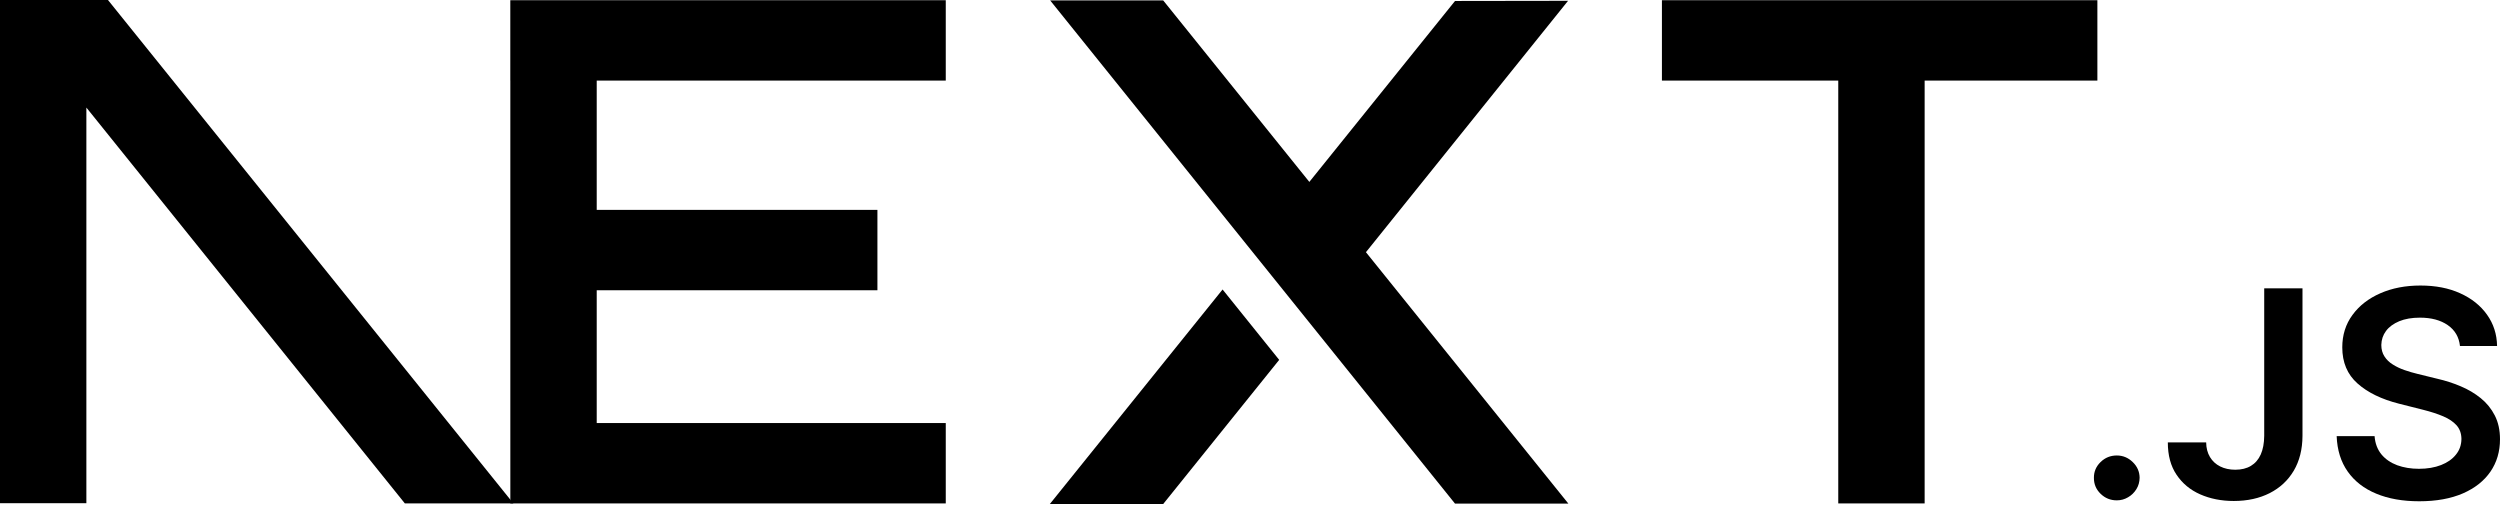
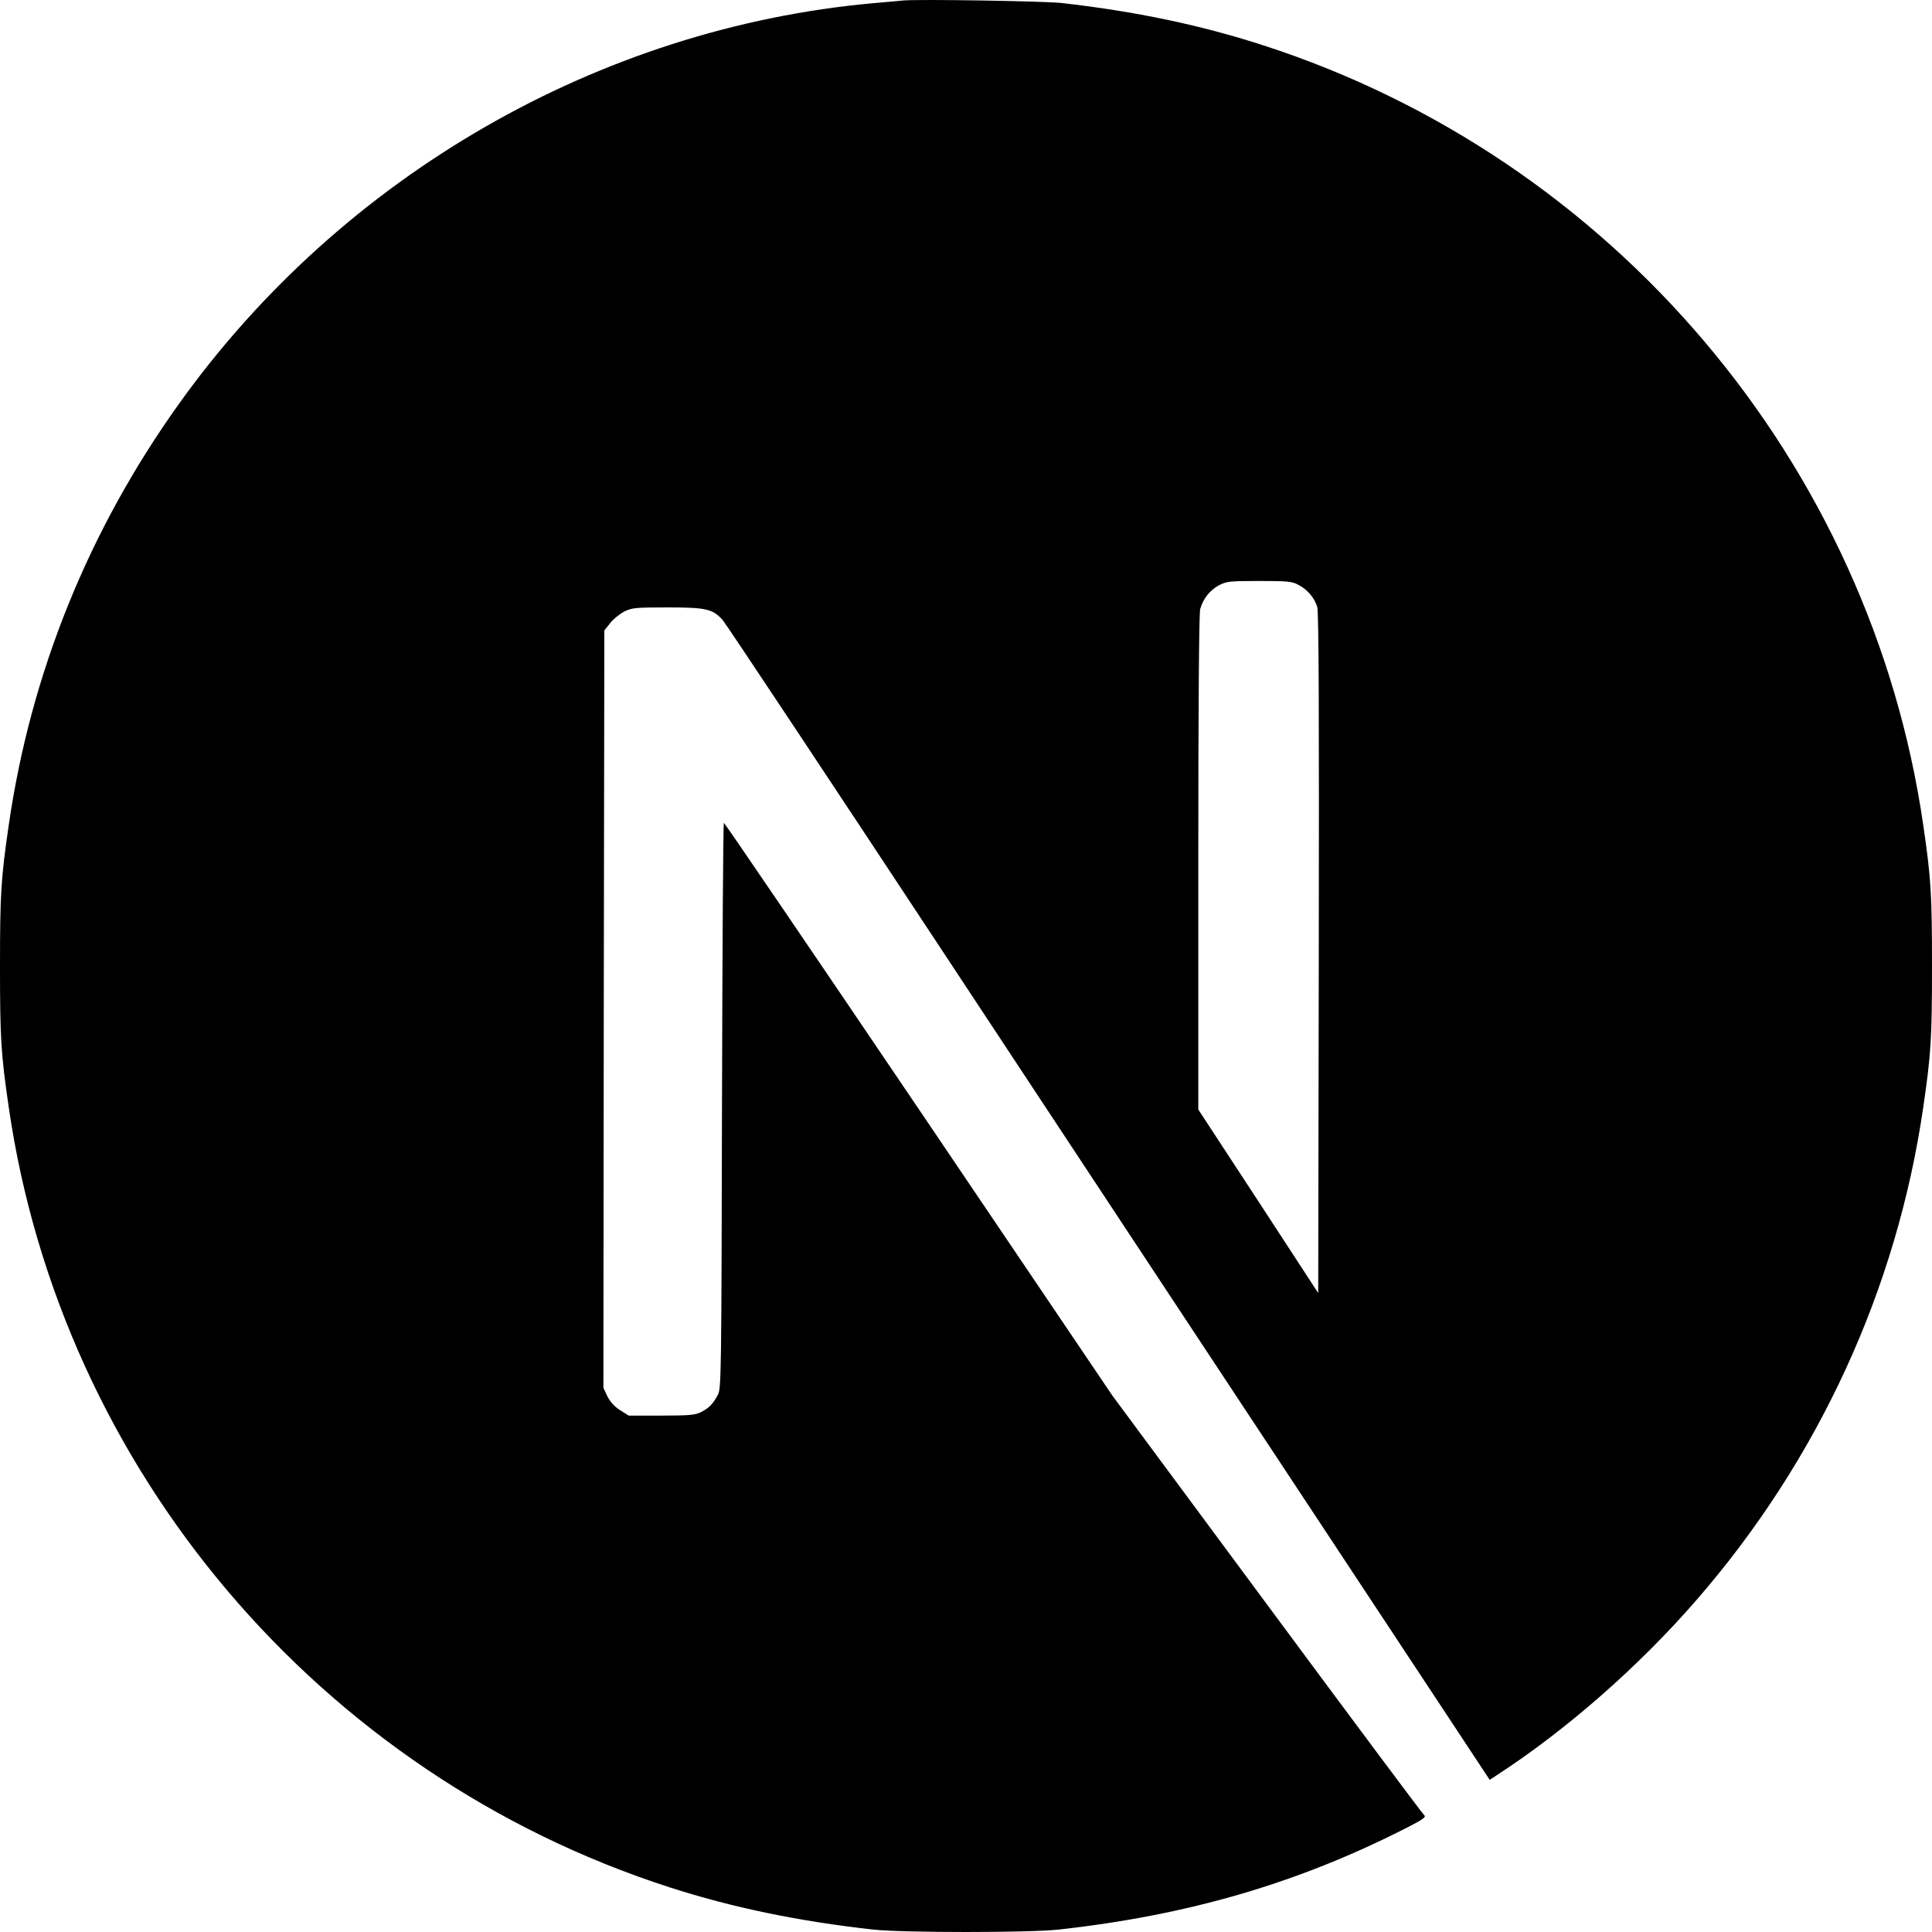
- <svg xmlns="http://www.w3.org/2000/svg" width="394" height="80" viewBox="0 0 394 80" fill="none">
-   <path d="M261.919 0.033H330.547V12.7H303.323V79.339H289.71V12.7H261.919V0.033Z" fill="black" />
-   <path d="M149.052 0.033V12.7H94.042V33.077H138.281V45.744H94.042V66.672H149.052V79.339H80.43V12.7H80.424V0.033H149.052Z" fill="black" />
-   <path d="M183.32 0.066H165.506L229.312 79.372H247.178L215.271 39.746L247.127 0.127L229.312 0.154L206.352 28.67L183.32 0.066Z" fill="black" />
-   <path d="M201.6 56.715L192.679 45.623L165.455 79.433H183.32L201.6 56.715Z" fill="black" />
-   <path fill-rule="evenodd" clip-rule="evenodd" d="M80.907 79.339L17.015 0H0V79.306H13.612V16.952L63.807 79.339H80.907Z" fill="black" />
-   <path d="M333.607 78.855C332.61 78.855 331.762 78.509 331.052 77.819C330.342 77.128 329.991 76.292 330 75.301C329.991 74.338 330.342 73.511 331.052 72.82C331.762 72.129 332.61 71.784 333.607 71.784C334.566 71.784 335.405 72.129 336.115 72.82C336.835 73.511 337.194 74.338 337.204 75.301C337.194 75.955 337.028 76.555 336.696 77.091C336.355 77.637 335.922 78.064 335.377 78.373C334.842 78.691 334.252 78.855 333.607 78.855Z" fill="black" />
-   <path d="M356.84 45.445H362.872V68.685C362.863 70.82 362.401 72.647 361.498 74.183C360.585 75.719 359.321 76.891 357.698 77.719C356.084 78.536 354.193 78.955 352.044 78.955C350.079 78.955 348.318 78.6 346.75 77.909C345.182 77.219 343.937 76.183 343.024 74.819C342.101 73.456 341.649 71.757 341.649 69.721H347.691C347.7 70.611 347.903 71.384 348.29 72.029C348.677 72.674 349.212 73.165 349.895 73.51C350.586 73.856 351.38 74.029 352.274 74.029C353.243 74.029 354.073 73.829 354.746 73.42C355.419 73.02 355.936 72.42 356.296 71.62C356.646 70.829 356.831 69.848 356.84 68.685V45.445Z" fill="black" />
-   <path d="M387.691 54.534C387.544 53.125 386.898 52.025 385.773 51.244C384.638 50.453 383.172 50.062 381.373 50.062C380.11 50.062 379.022 50.253 378.118 50.626C377.214 51.008 376.513 51.516 376.033 52.162C375.554 52.807 375.314 53.543 375.295 54.37C375.295 55.061 375.461 55.661 375.784 56.161C376.107 56.67 376.54 57.097 377.103 57.442C377.656 57.797 378.274 58.087 378.948 58.324C379.63 58.56 380.313 58.76 380.995 58.924L384.14 59.696C385.404 59.987 386.631 60.378 387.802 60.878C388.973 61.368 390.034 61.995 390.965 62.75C391.897 63.504 392.635 64.413 393.179 65.476C393.723 66.54 394 67.785 394 69.221C394 71.157 393.502 72.856 392.496 74.329C391.491 75.792 390.043 76.937 388.143 77.764C386.252 78.582 383.965 79 381.272 79C378.671 79 376.402 78.6 374.493 77.8C372.575 77.01 371.08 75.846 370.001 74.319C368.922 72.793 368.341 70.929 368.258 68.739H374.235C374.318 69.884 374.687 70.839 375.314 71.611C375.95 72.374 376.78 72.938 377.795 73.32C378.819 73.692 379.962 73.883 381.226 73.883C382.545 73.883 383.707 73.683 384.712 73.292C385.708 72.902 386.492 72.356 387.055 71.647C387.627 70.948 387.913 70.121 387.922 69.175C387.913 68.312 387.654 67.594 387.156 67.03C386.649 66.467 385.948 65.994 385.053 65.613C384.15 65.231 383.098 64.886 381.899 64.586L378.081 63.622C375.323 62.922 373.137 61.859 371.541 60.432C369.937 59.005 369.143 57.115 369.143 54.743C369.143 52.798 369.678 51.089 370.758 49.626C371.827 48.163 373.294 47.027 375.148 46.218C377.011 45.4 379.114 45 381.456 45C383.836 45 385.92 45.4 387.719 46.218C389.517 47.027 390.929 48.154 391.952 49.59C392.976 51.026 393.511 52.671 393.539 54.534H387.691Z" fill="black" />
+ <svg xmlns="http://www.w3.org/2000/svg" width="800px" height="800px" viewBox="0 0 256 256" version="1.1" preserveAspectRatio="xMidYMid">
+   <g>
+     <path d="M119.617,0.069 C119.066,0.119 117.315,0.294 115.738,0.419 C79.378,3.697 45.319,23.313 23.748,53.463 C11.736,70.227 4.054,89.243 1.151,109.385 C0.125,116.415 0,118.492 0,128.025 C0,137.558 0.125,139.635 1.151,146.666 C8.108,194.73 42.316,235.114 88.712,250.076 C97.02,252.754 105.778,254.58 115.738,255.681 C119.617,256.106 136.383,256.106 140.262,255.681 C157.454,253.779 172.018,249.526 186.382,242.195 C188.584,241.069 189.01,240.769 188.709,240.518 C188.509,240.368 179.125,227.783 167.864,212.57 L147.394,184.922 L121.744,146.966 C107.63,126.098 96.019,109.034 95.919,109.034 C95.819,109.009 95.718,125.873 95.668,146.465 C95.593,182.52 95.568,183.971 95.118,184.822 C94.467,186.048 93.967,186.549 92.916,187.099 C92.115,187.499 91.414,187.574 87.636,187.574 L83.306,187.574 L82.155,186.849 C81.404,186.373 80.854,185.748 80.479,185.022 L79.953,183.896 L80.003,133.73 L80.078,83.538 L80.854,82.562 C81.254,82.037 82.105,81.361 82.706,81.036 C83.732,80.536 84.132,80.486 88.461,80.486 C93.566,80.486 94.417,80.686 95.743,82.137 C96.119,82.537 110.007,103.455 126.624,128.651 C143.24,153.846 165.962,188.25 177.123,205.139 L197.393,235.84 L198.419,235.164 C207.503,229.259 217.112,220.852 224.719,212.095 C240.91,193.504 251.345,170.836 254.849,146.666 C255.875,139.635 256,137.558 256,128.025 C256,118.492 255.875,116.415 254.849,109.385 C247.892,61.32 213.684,20.936 167.288,5.974 C159.105,3.322 150.397,1.495 140.637,0.394 C138.235,0.144 121.694,-0.131 119.617,0.069 L119.617,0.069 Z M172.018,77.483 C173.219,78.084 174.195,79.235 174.545,80.436 C174.746,81.086 174.796,94.998 174.746,126.349 L174.671,171.336 L166.738,159.176 L158.78,147.016 L158.78,114.314 C158.78,93.171 158.88,81.286 159.03,80.711 C159.431,79.31 160.307,78.209 161.508,77.558 C162.534,77.033 162.909,76.983 166.838,76.983 C170.542,76.983 171.192,77.033 172.018,77.483 Z" fill="#000000">
+ 
+ </path>
+   </g>
</svg>
